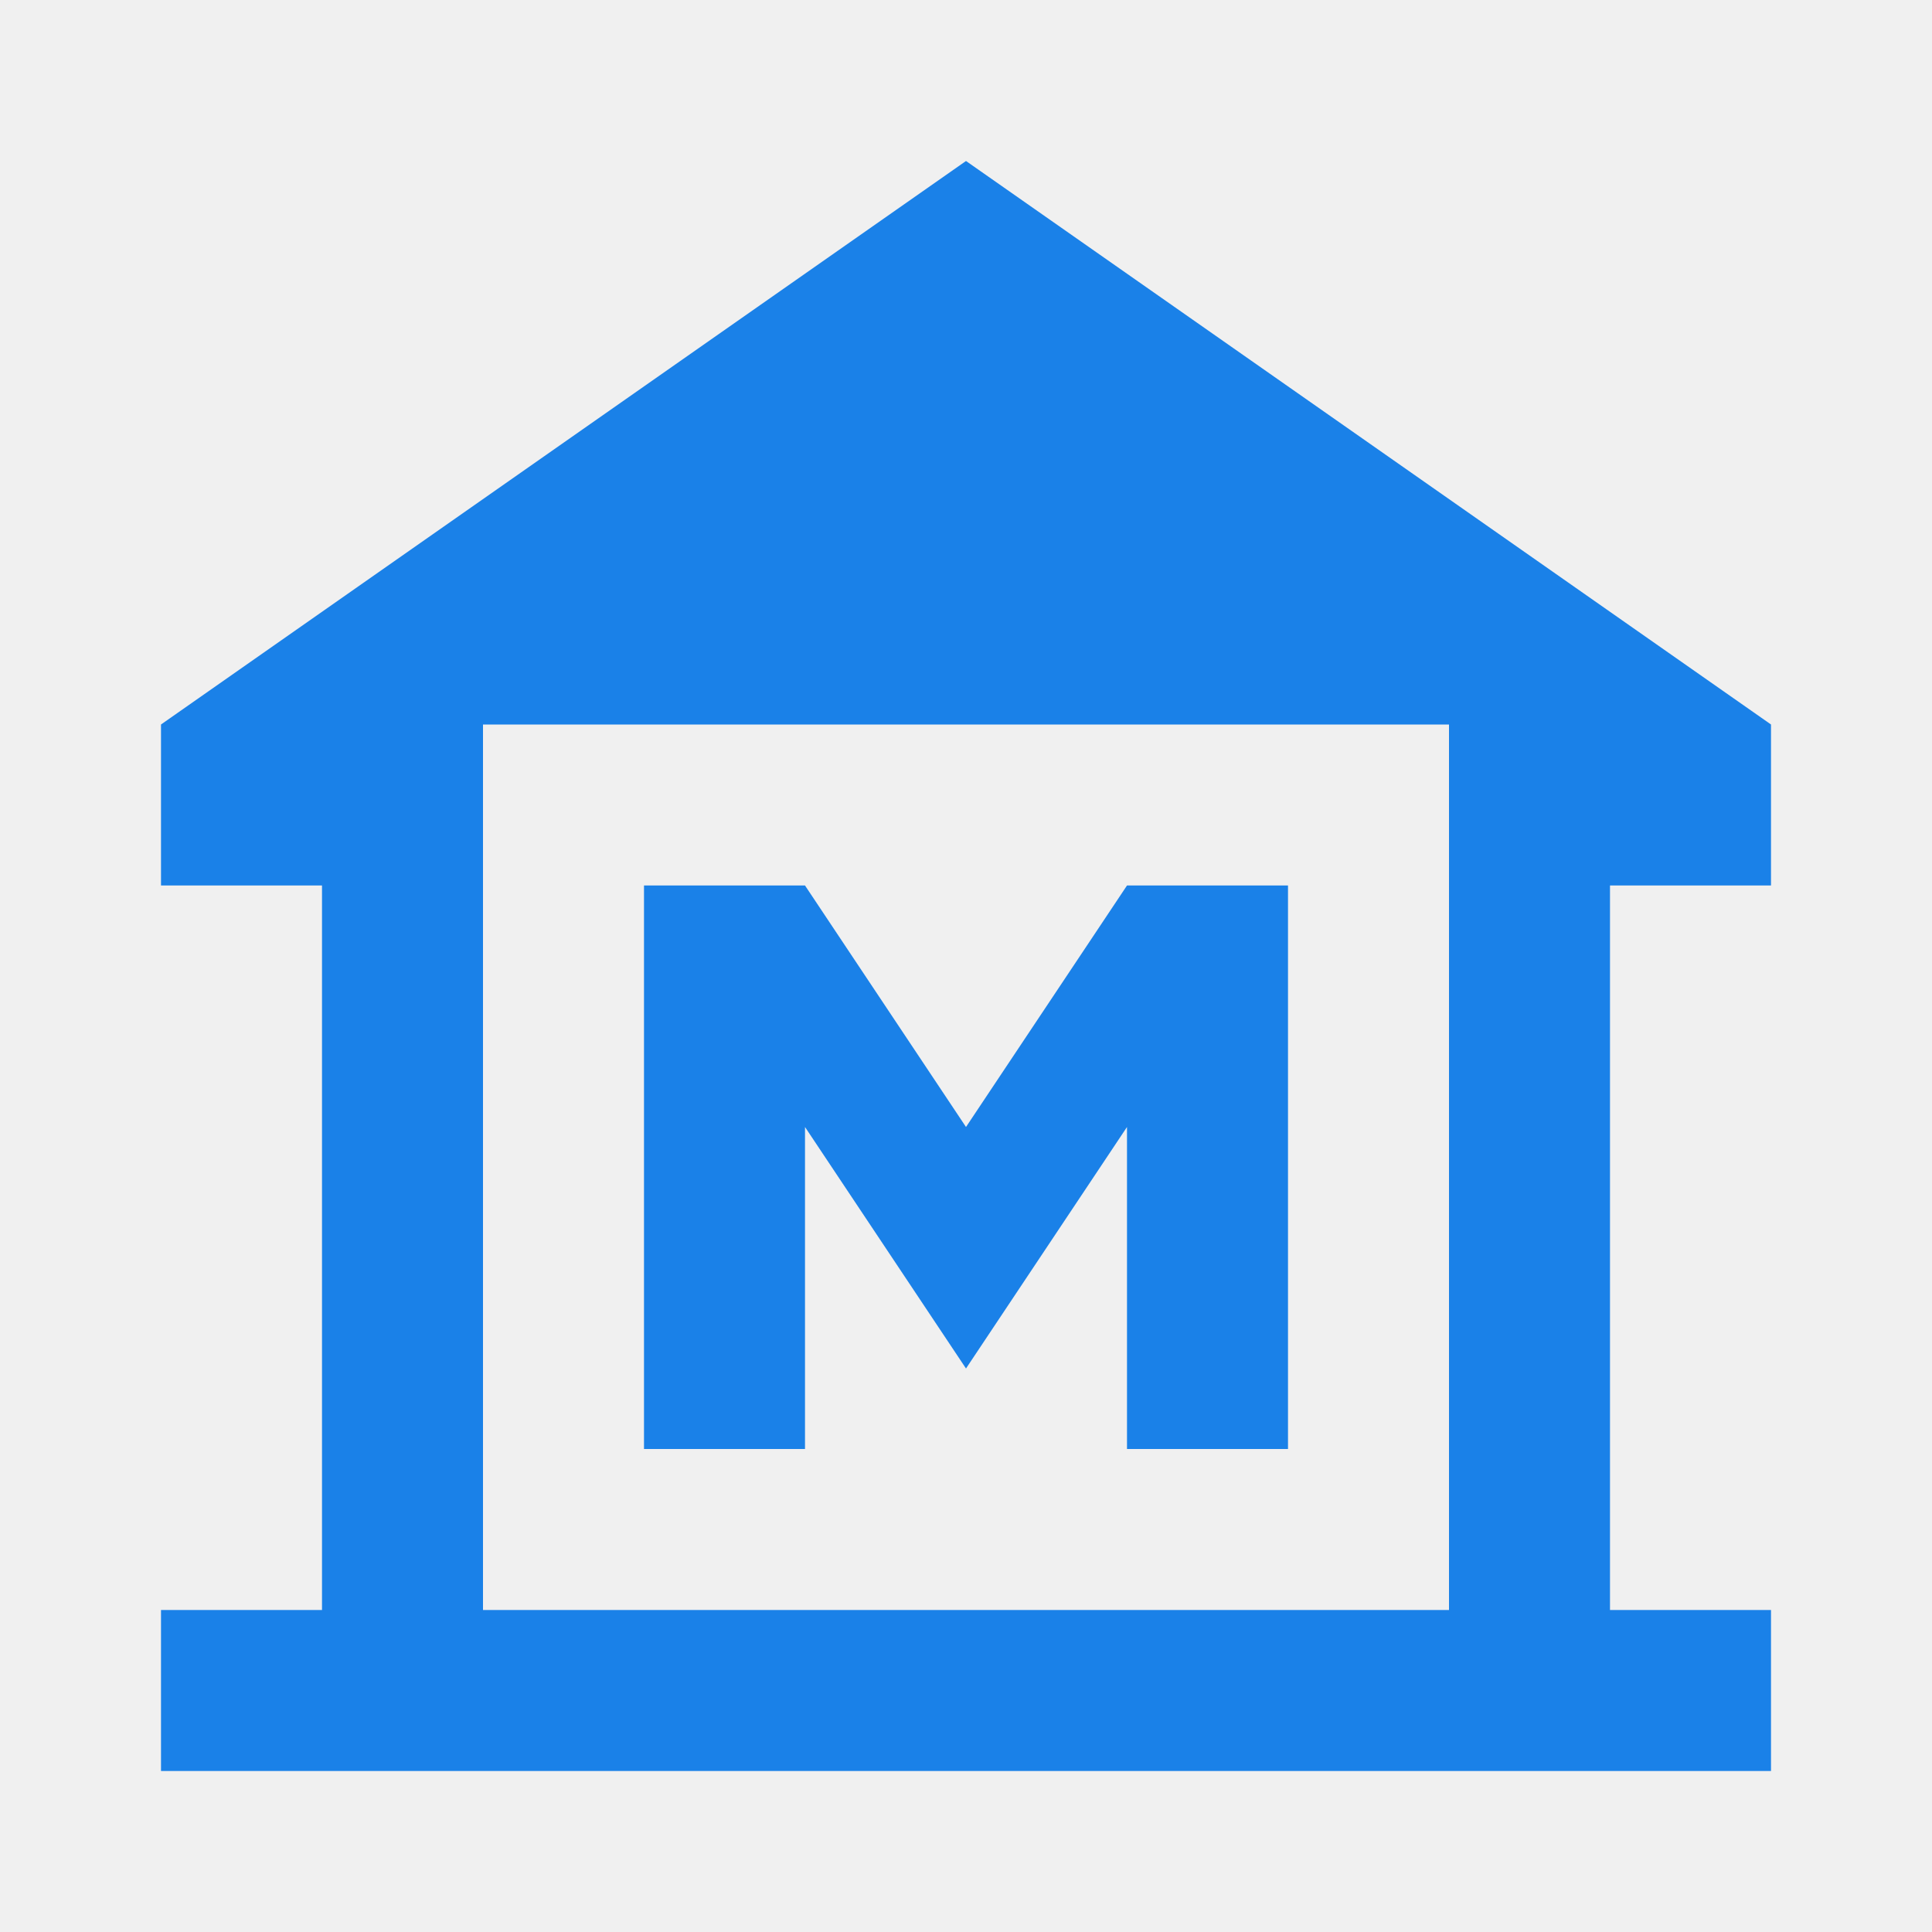
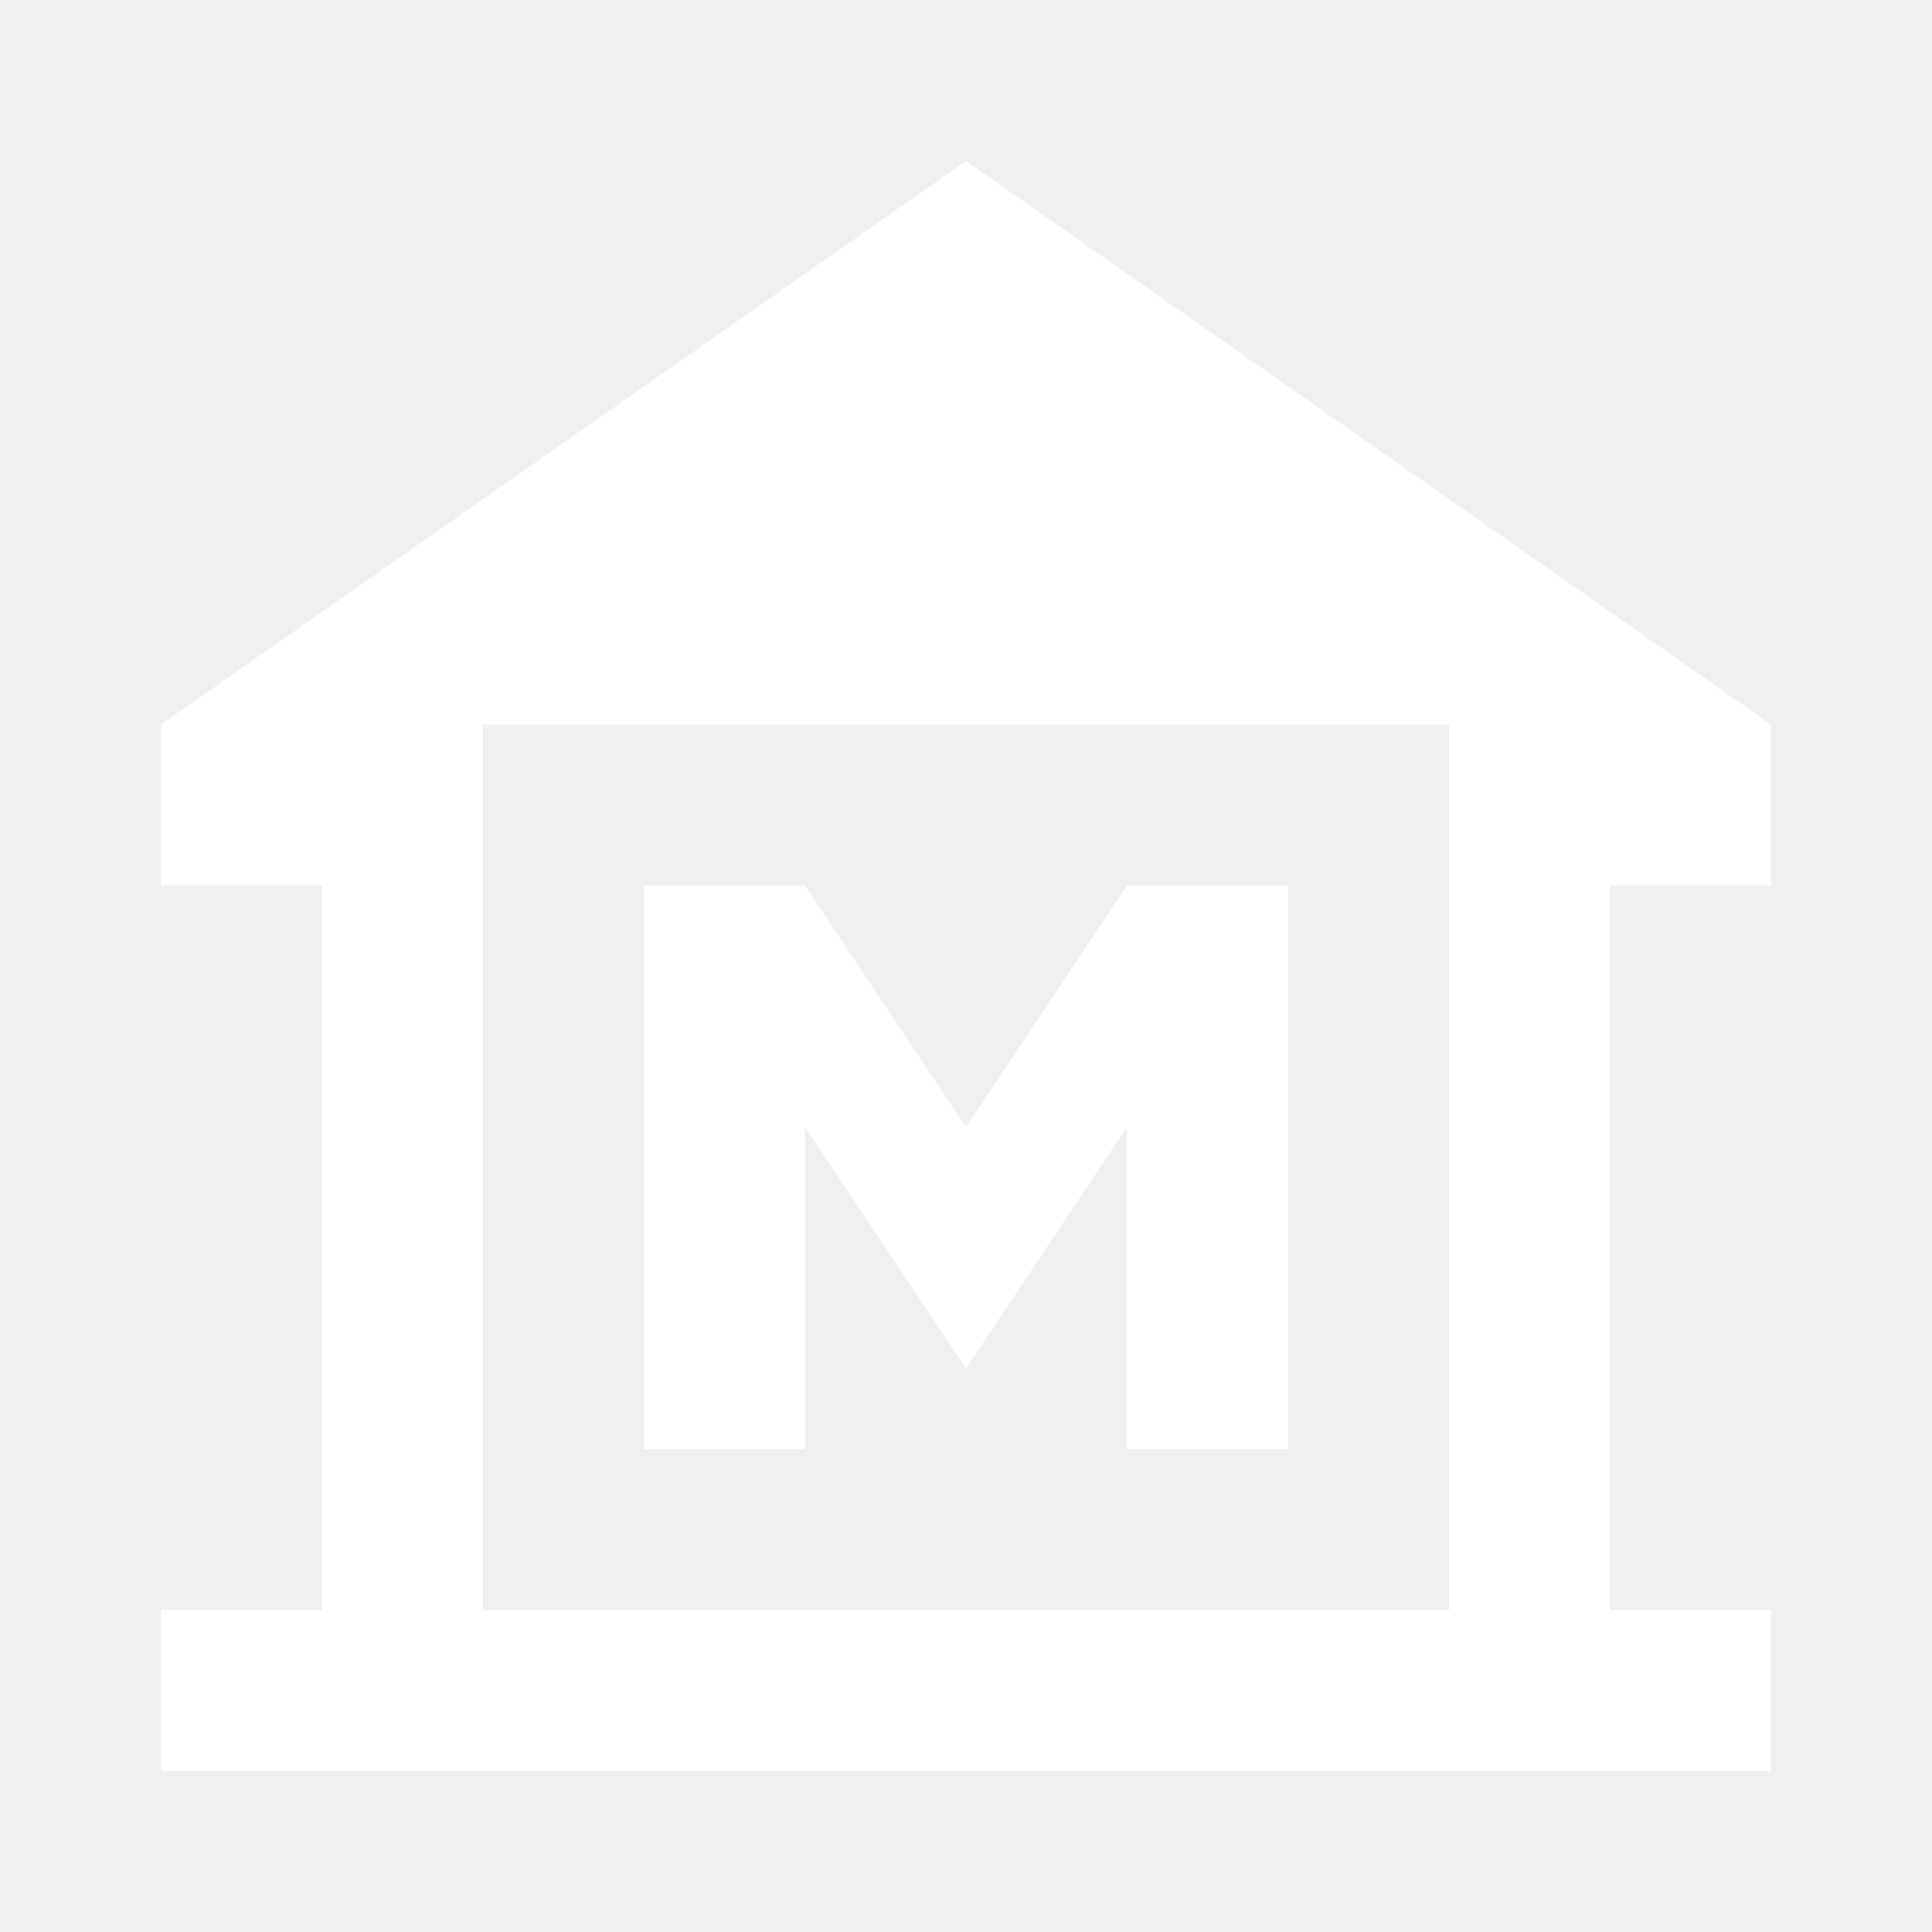
<svg xmlns="http://www.w3.org/2000/svg" width="24" height="24" viewBox="0 0 24 24" fill="none">
-   <path d="M22 11V9L12 2L2 9V11H4V20H2V22H22V20H20V11H22ZM18 20H6V9H18V20Z" fill="#1A81E8" />
-   <path d="M10 14L12 17L14 14V18H16V11H14L12 14L10 11H8V18H10V14Z" fill="#1A81E8" />
+   <path d="M22 11V9L12 2L2 9V11H4V20H2V22H22V20H20V11H22ZM18 20H6V9H18V20Z" fill="white" />
+   <path d="M10 14L12 17L14 14V18H16V11H14L12 14L10 11H8V18H10V14Z" fill="white" />
</svg>
